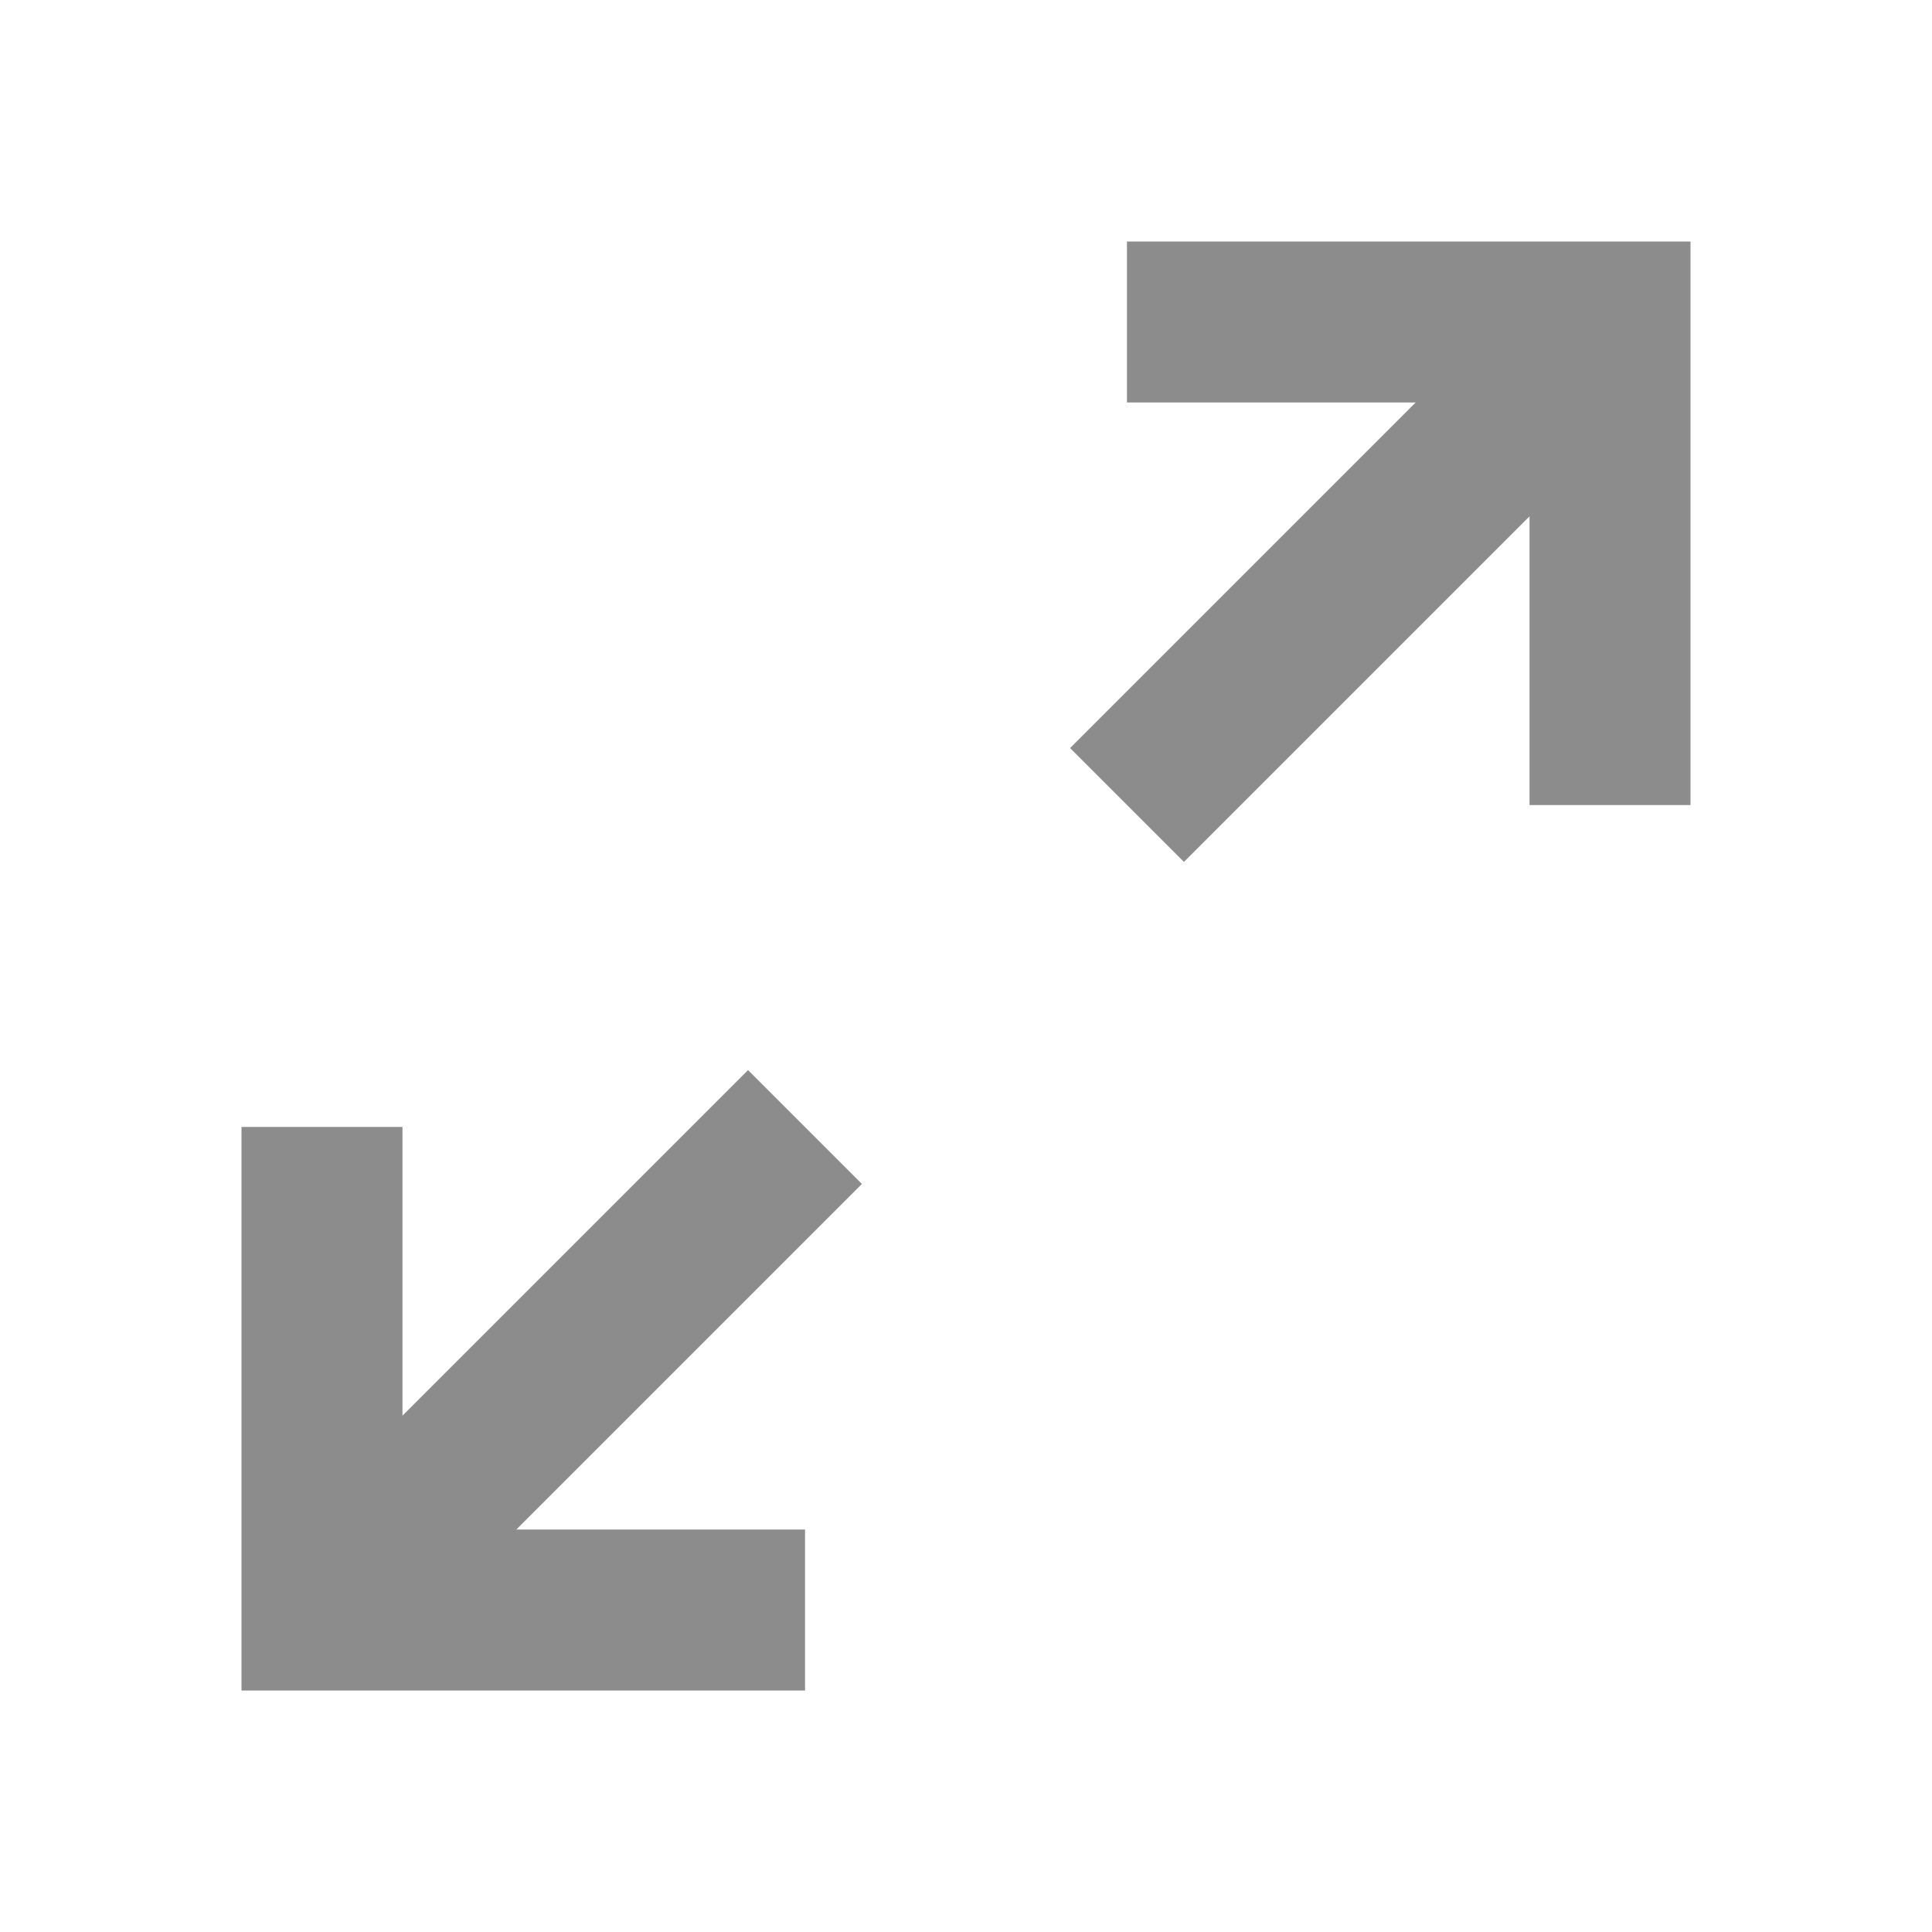
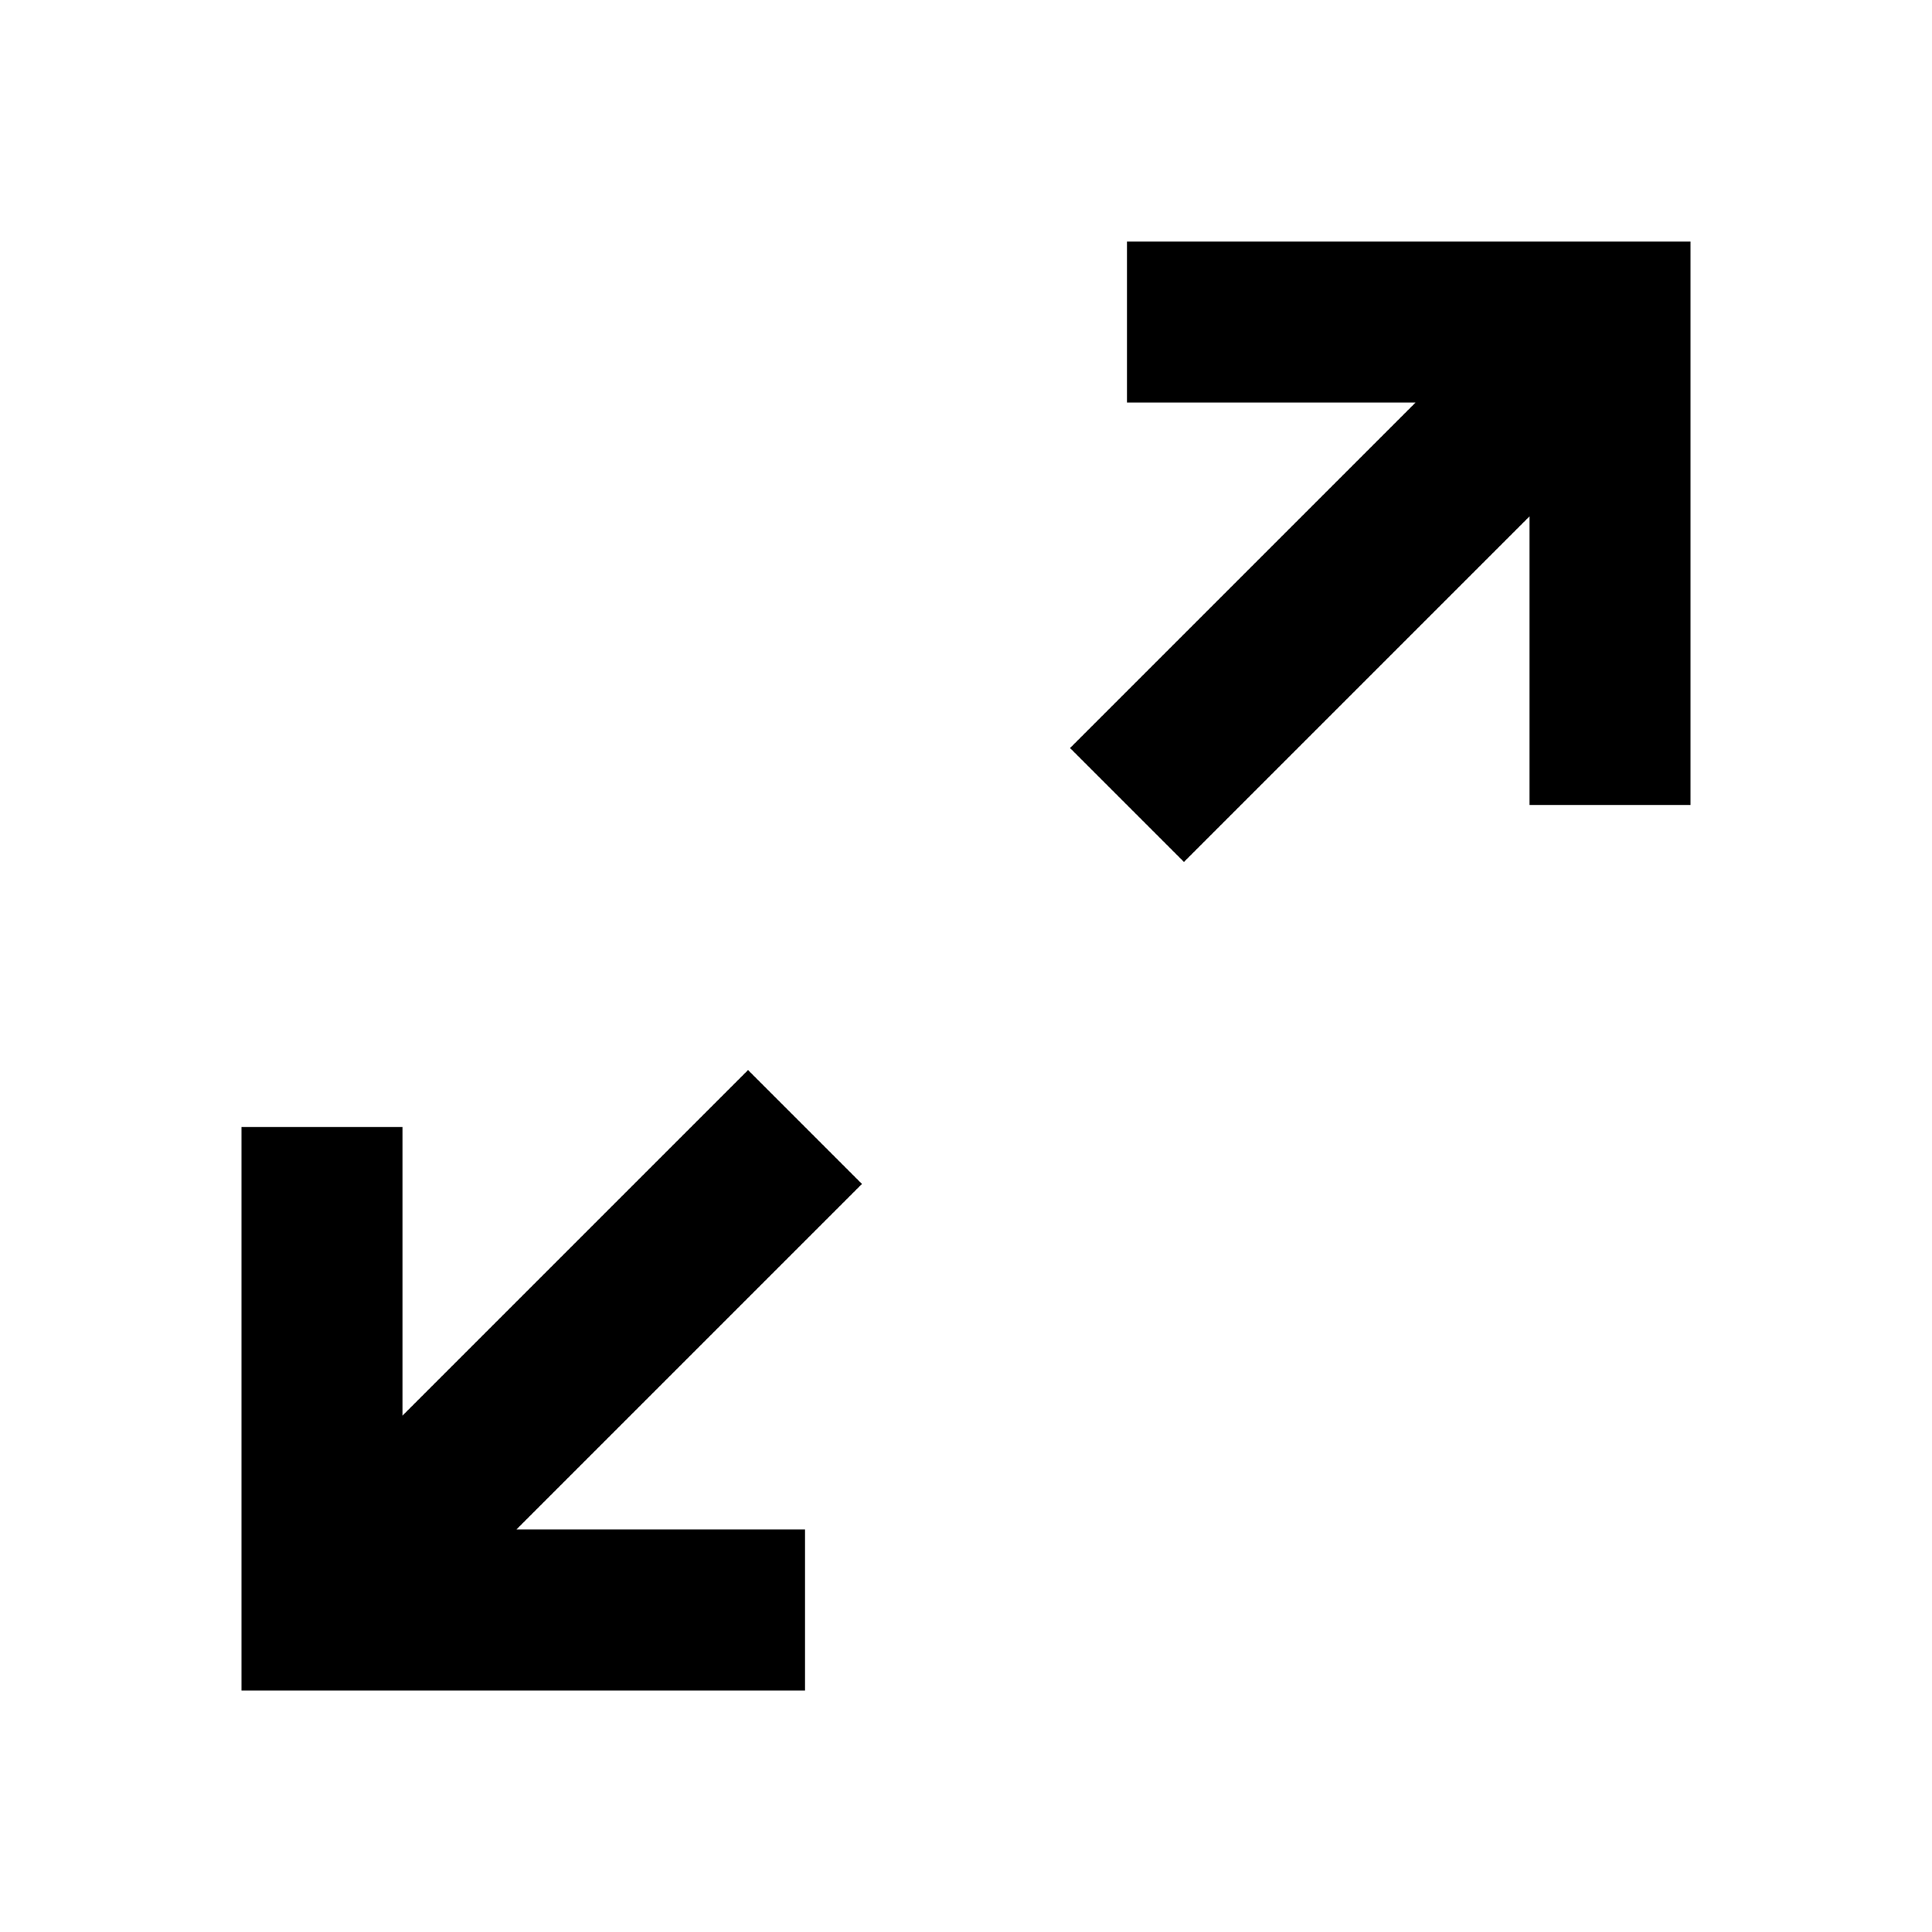
<svg xmlns="http://www.w3.org/2000/svg" width="16" height="16" viewBox="0 0 16 16" fill="none">
  <g id="line/fill=on, direction=RightDiagonal, unflod/flod=on">
-     <path id="Vector" d="M11.724 3.333H9.333V2H14V6.667H12.667V4.276L9.805 7.138L8.862 6.195L11.724 3.333ZM2 9.333H3.333V11.724L6.195 8.862L7.138 9.805L4.276 12.667H6.667V14H2V9.333Z" fill="black" fill-opacity="0.45" />
+     <path id="Vector" d="M11.724 3.333H9.333V2H14V6.667H12.667V4.276L9.805 7.138L8.862 6.195L11.724 3.333ZM2 9.333H3.333V11.724L6.195 8.862L7.138 9.805L4.276 12.667H6.667V14H2V9.333Z" fill="black" />
  </g>
</svg>
